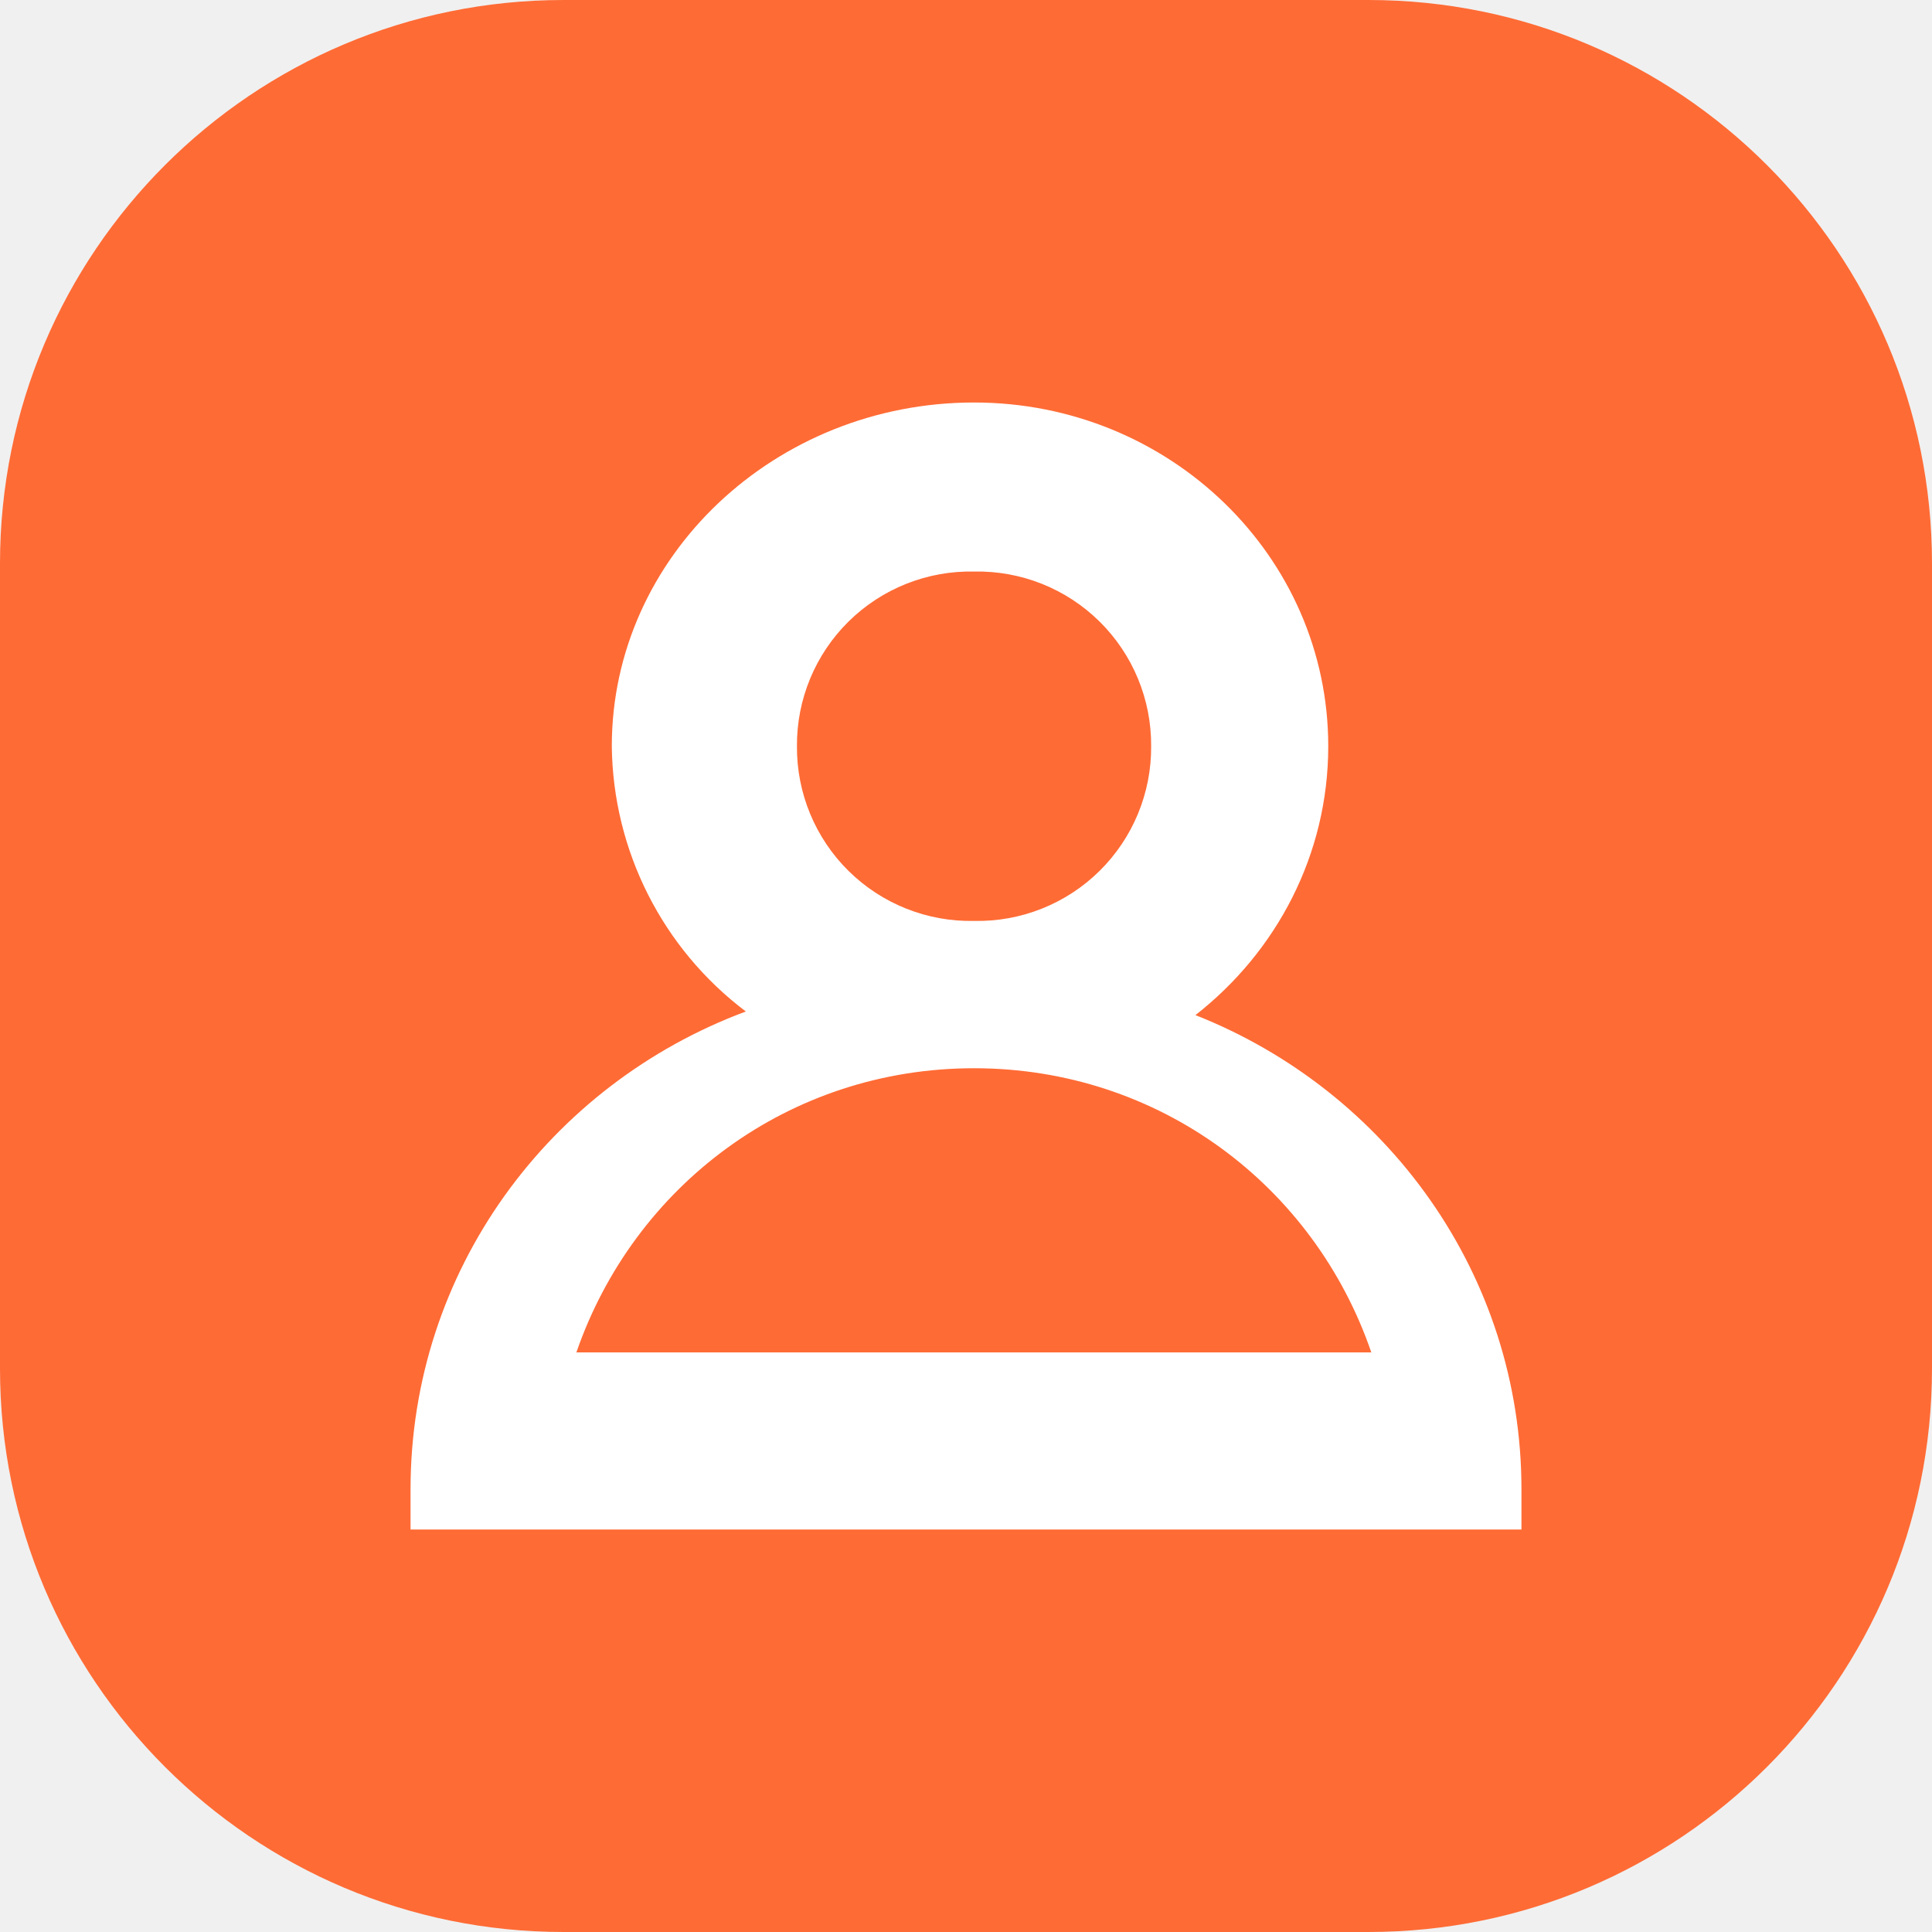
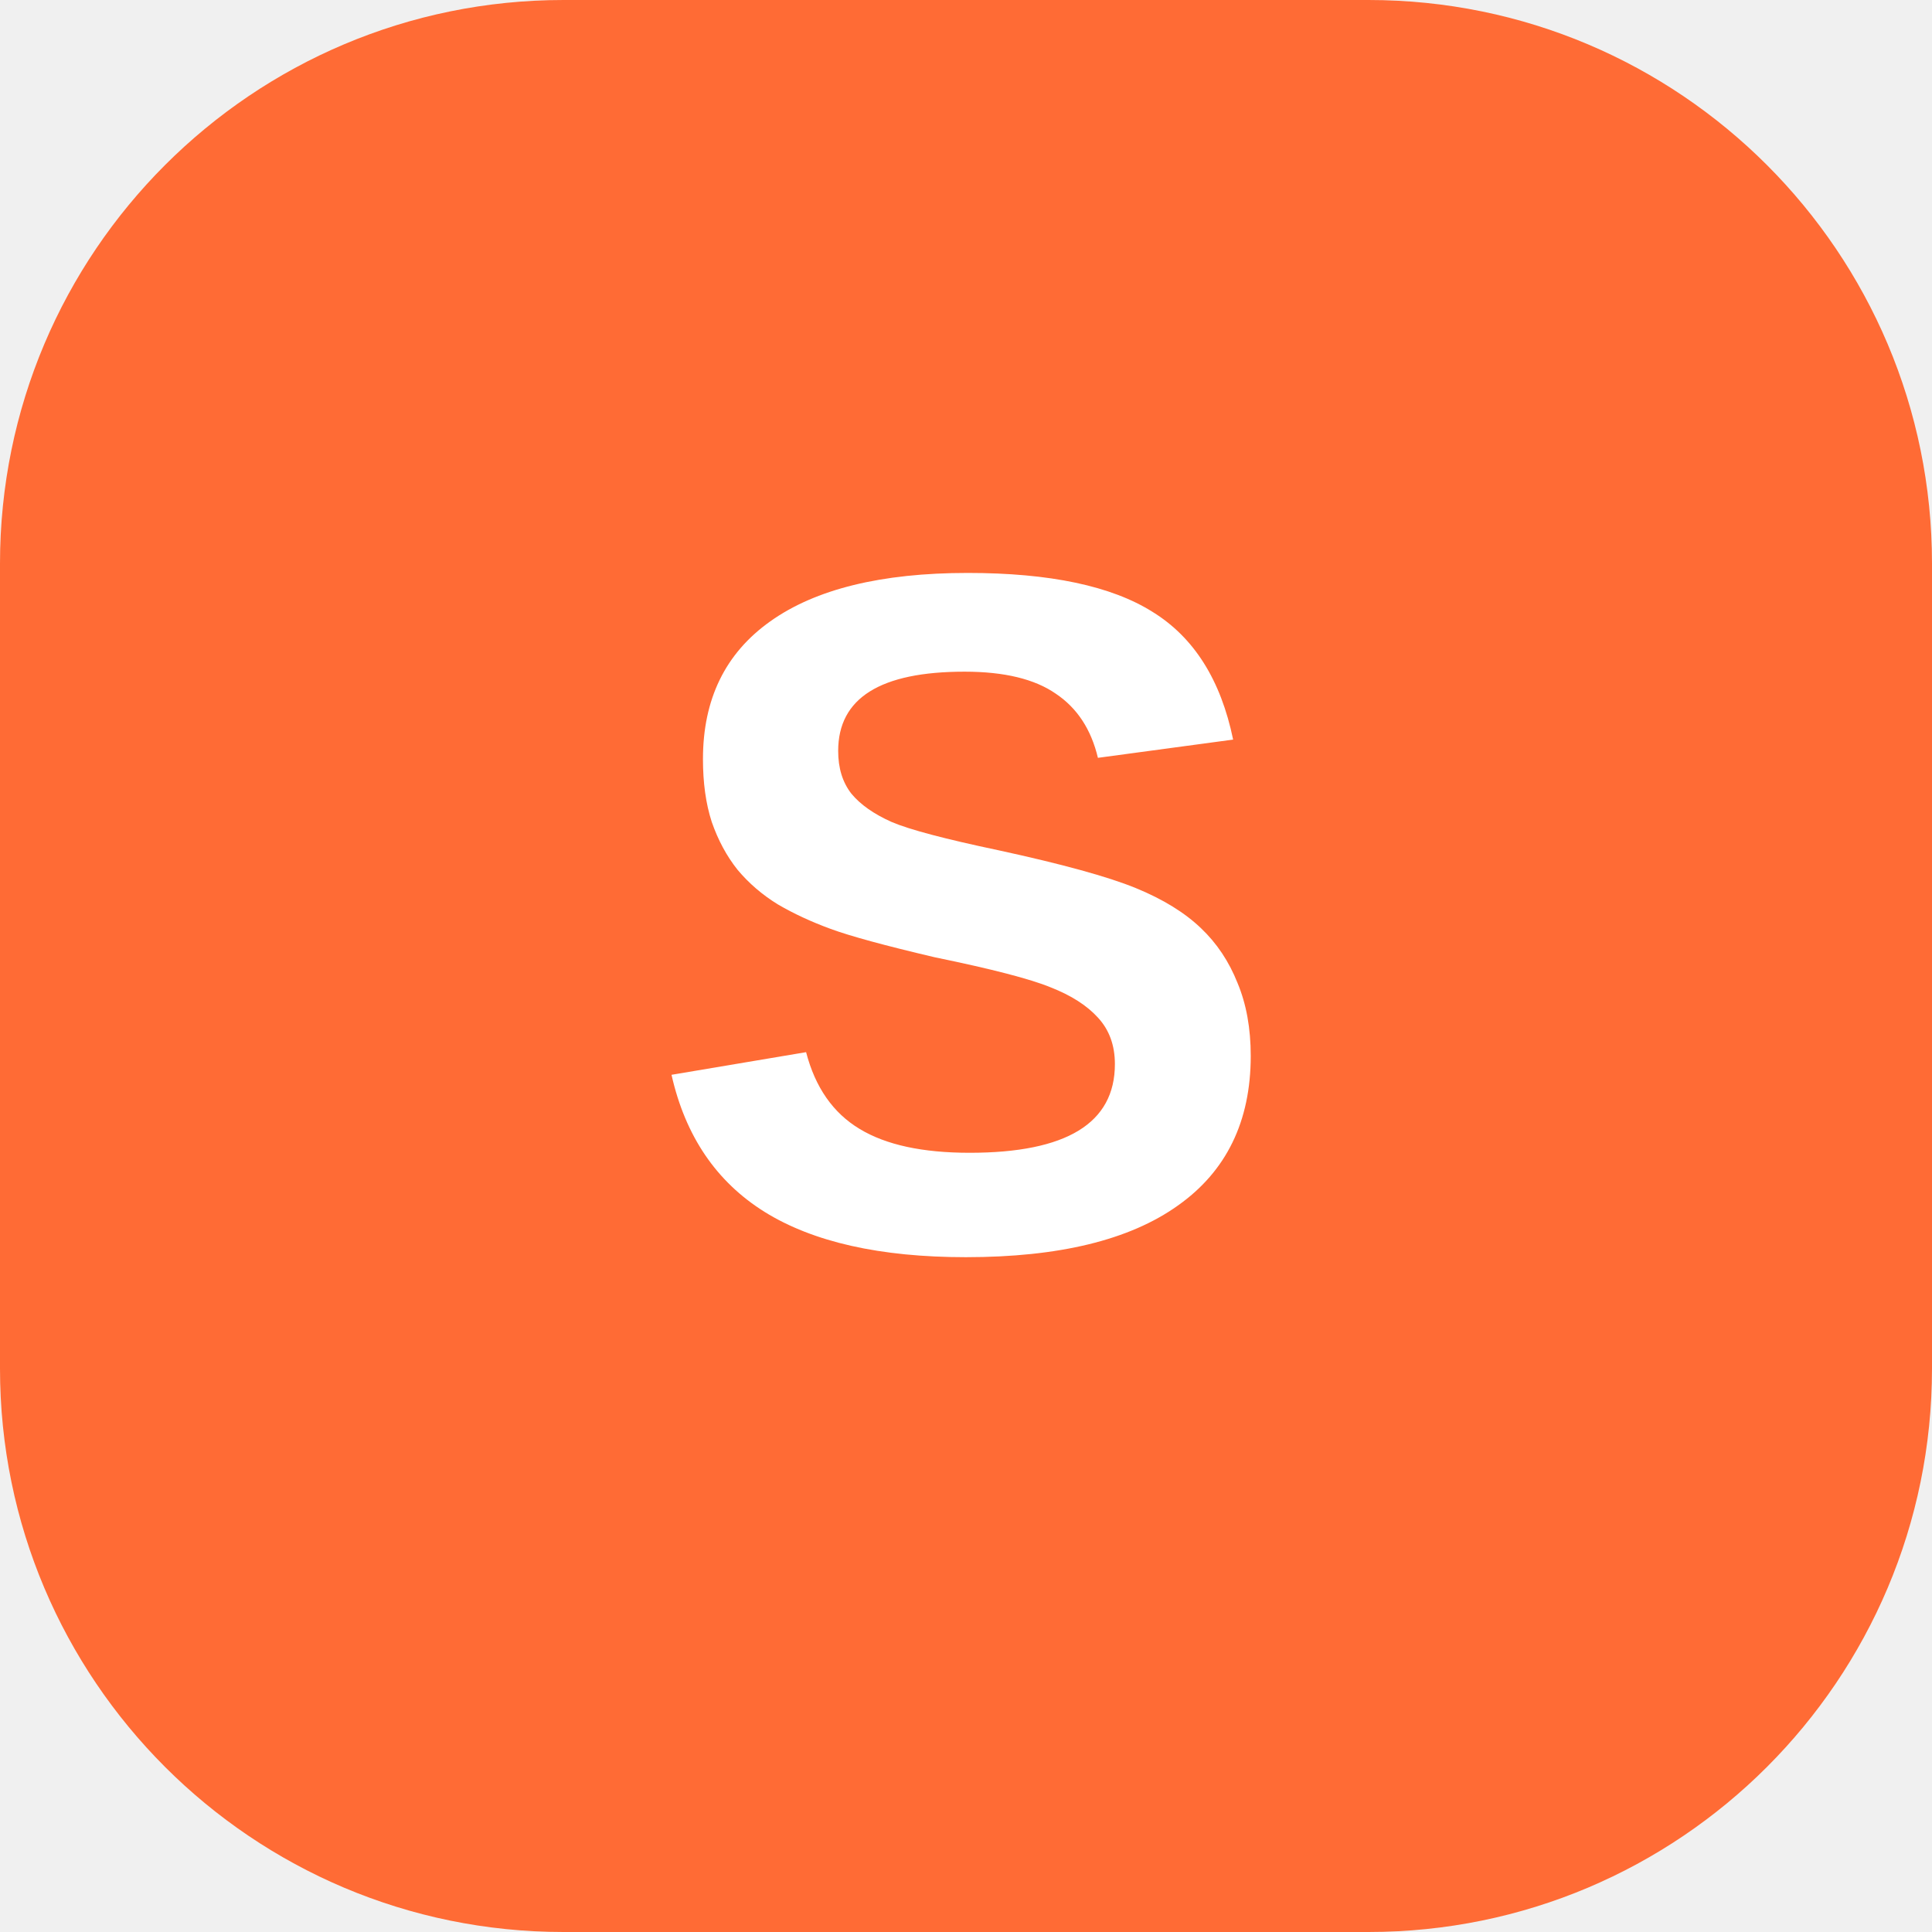
<svg xmlns="http://www.w3.org/2000/svg" viewBox="0 0 48 48" role="img" aria-labelledby="superprofTitle">
  <rect width="48" height="48" rx="14" fill="#FF6B35" />
-   <path fill="#fff" d="M24.2 10c4.86 0 8.8 3.82 8.8 8.54 0 2.7-1.29 5.11-3.3 6.68 4.76 1.88 8.1 6.45 8.1 11.78v1H10.2v-1c0-5.42 3.44-10.05 8.33-11.87a8.37 8.37 0 0 1-3.33-6.59C15.2 13.82 19.26 10 24.2 10Zm0 4.2a4.31 4.31 0 0 0-4.4 4.34 4.31 4.31 0 0 0 4.4 4.34 4.31 4.31 0 0 0 4.4-4.34 4.31 4.31 0 0 0-4.4-4.34Zm0 12.34c-4.6 0-8.45 2.92-9.88 7.06h19.75c-1.42-4.14-5.27-7.06-9.87-7.06Z" />
+   <text x="24" y="31" text-anchor="middle" font-size="24" font-weight="700" font-family="Arial, Helvetica, sans-serif" fill="#fff">S</text>
</svg>
